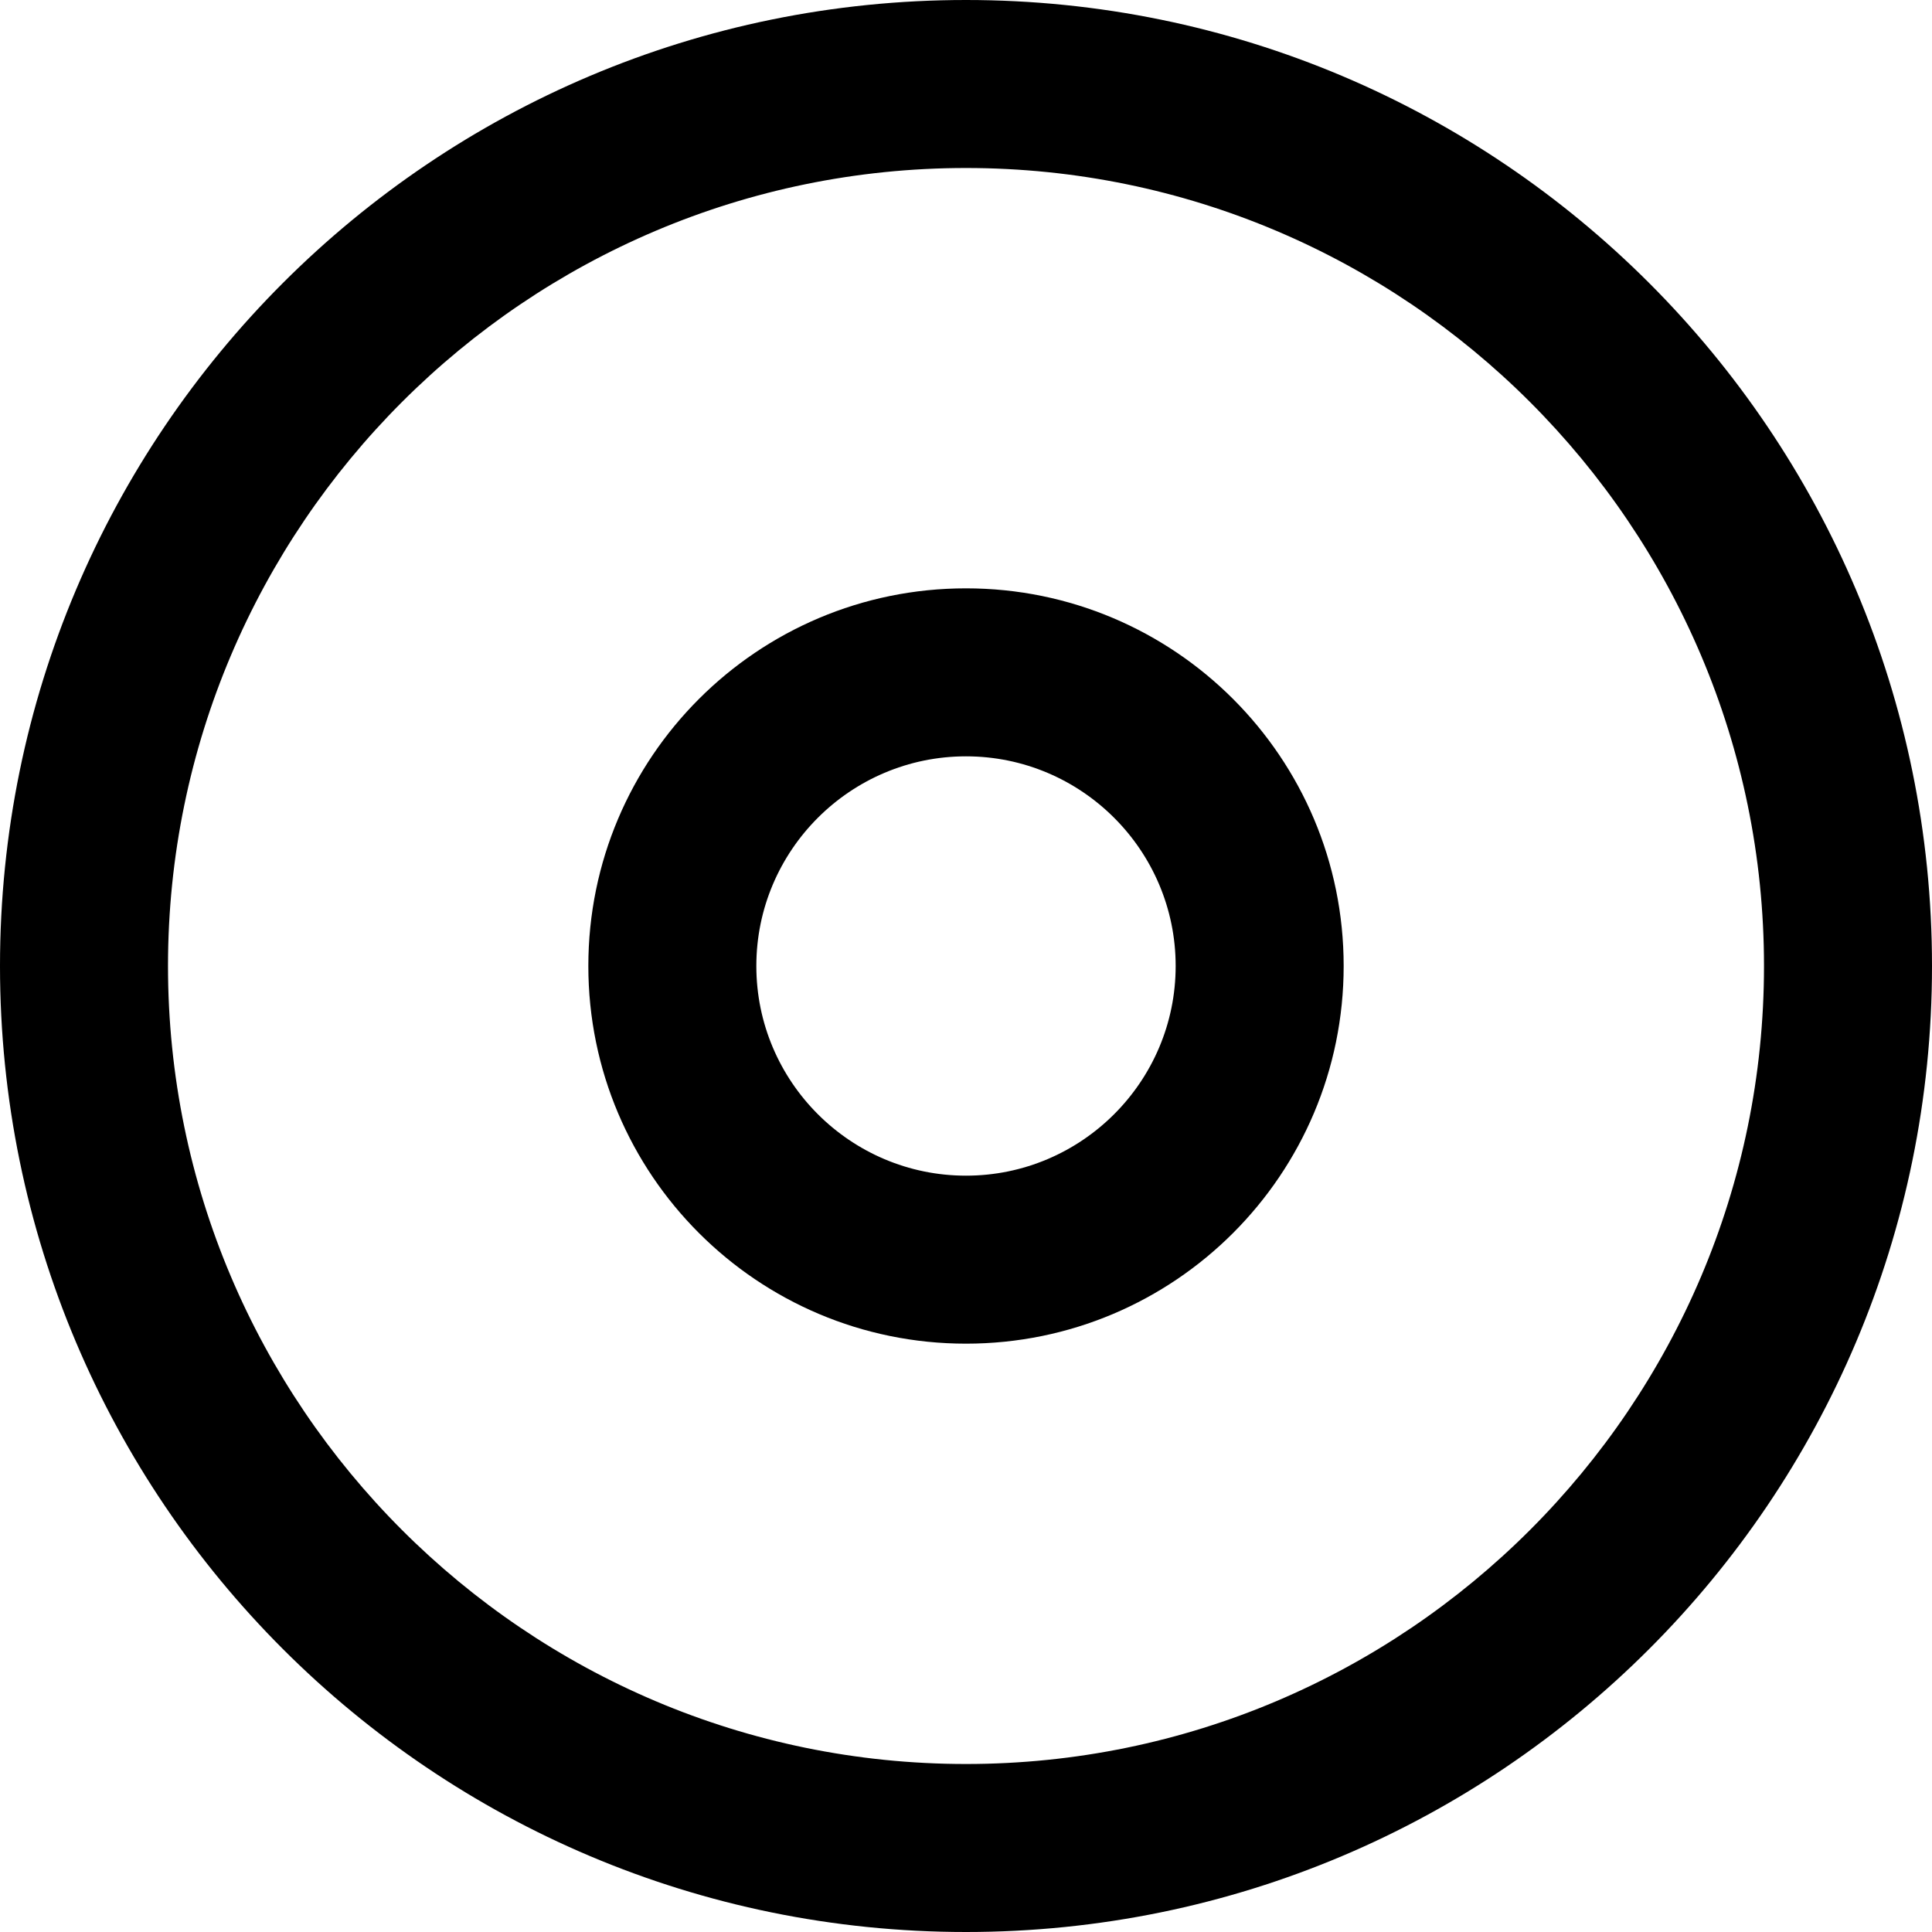
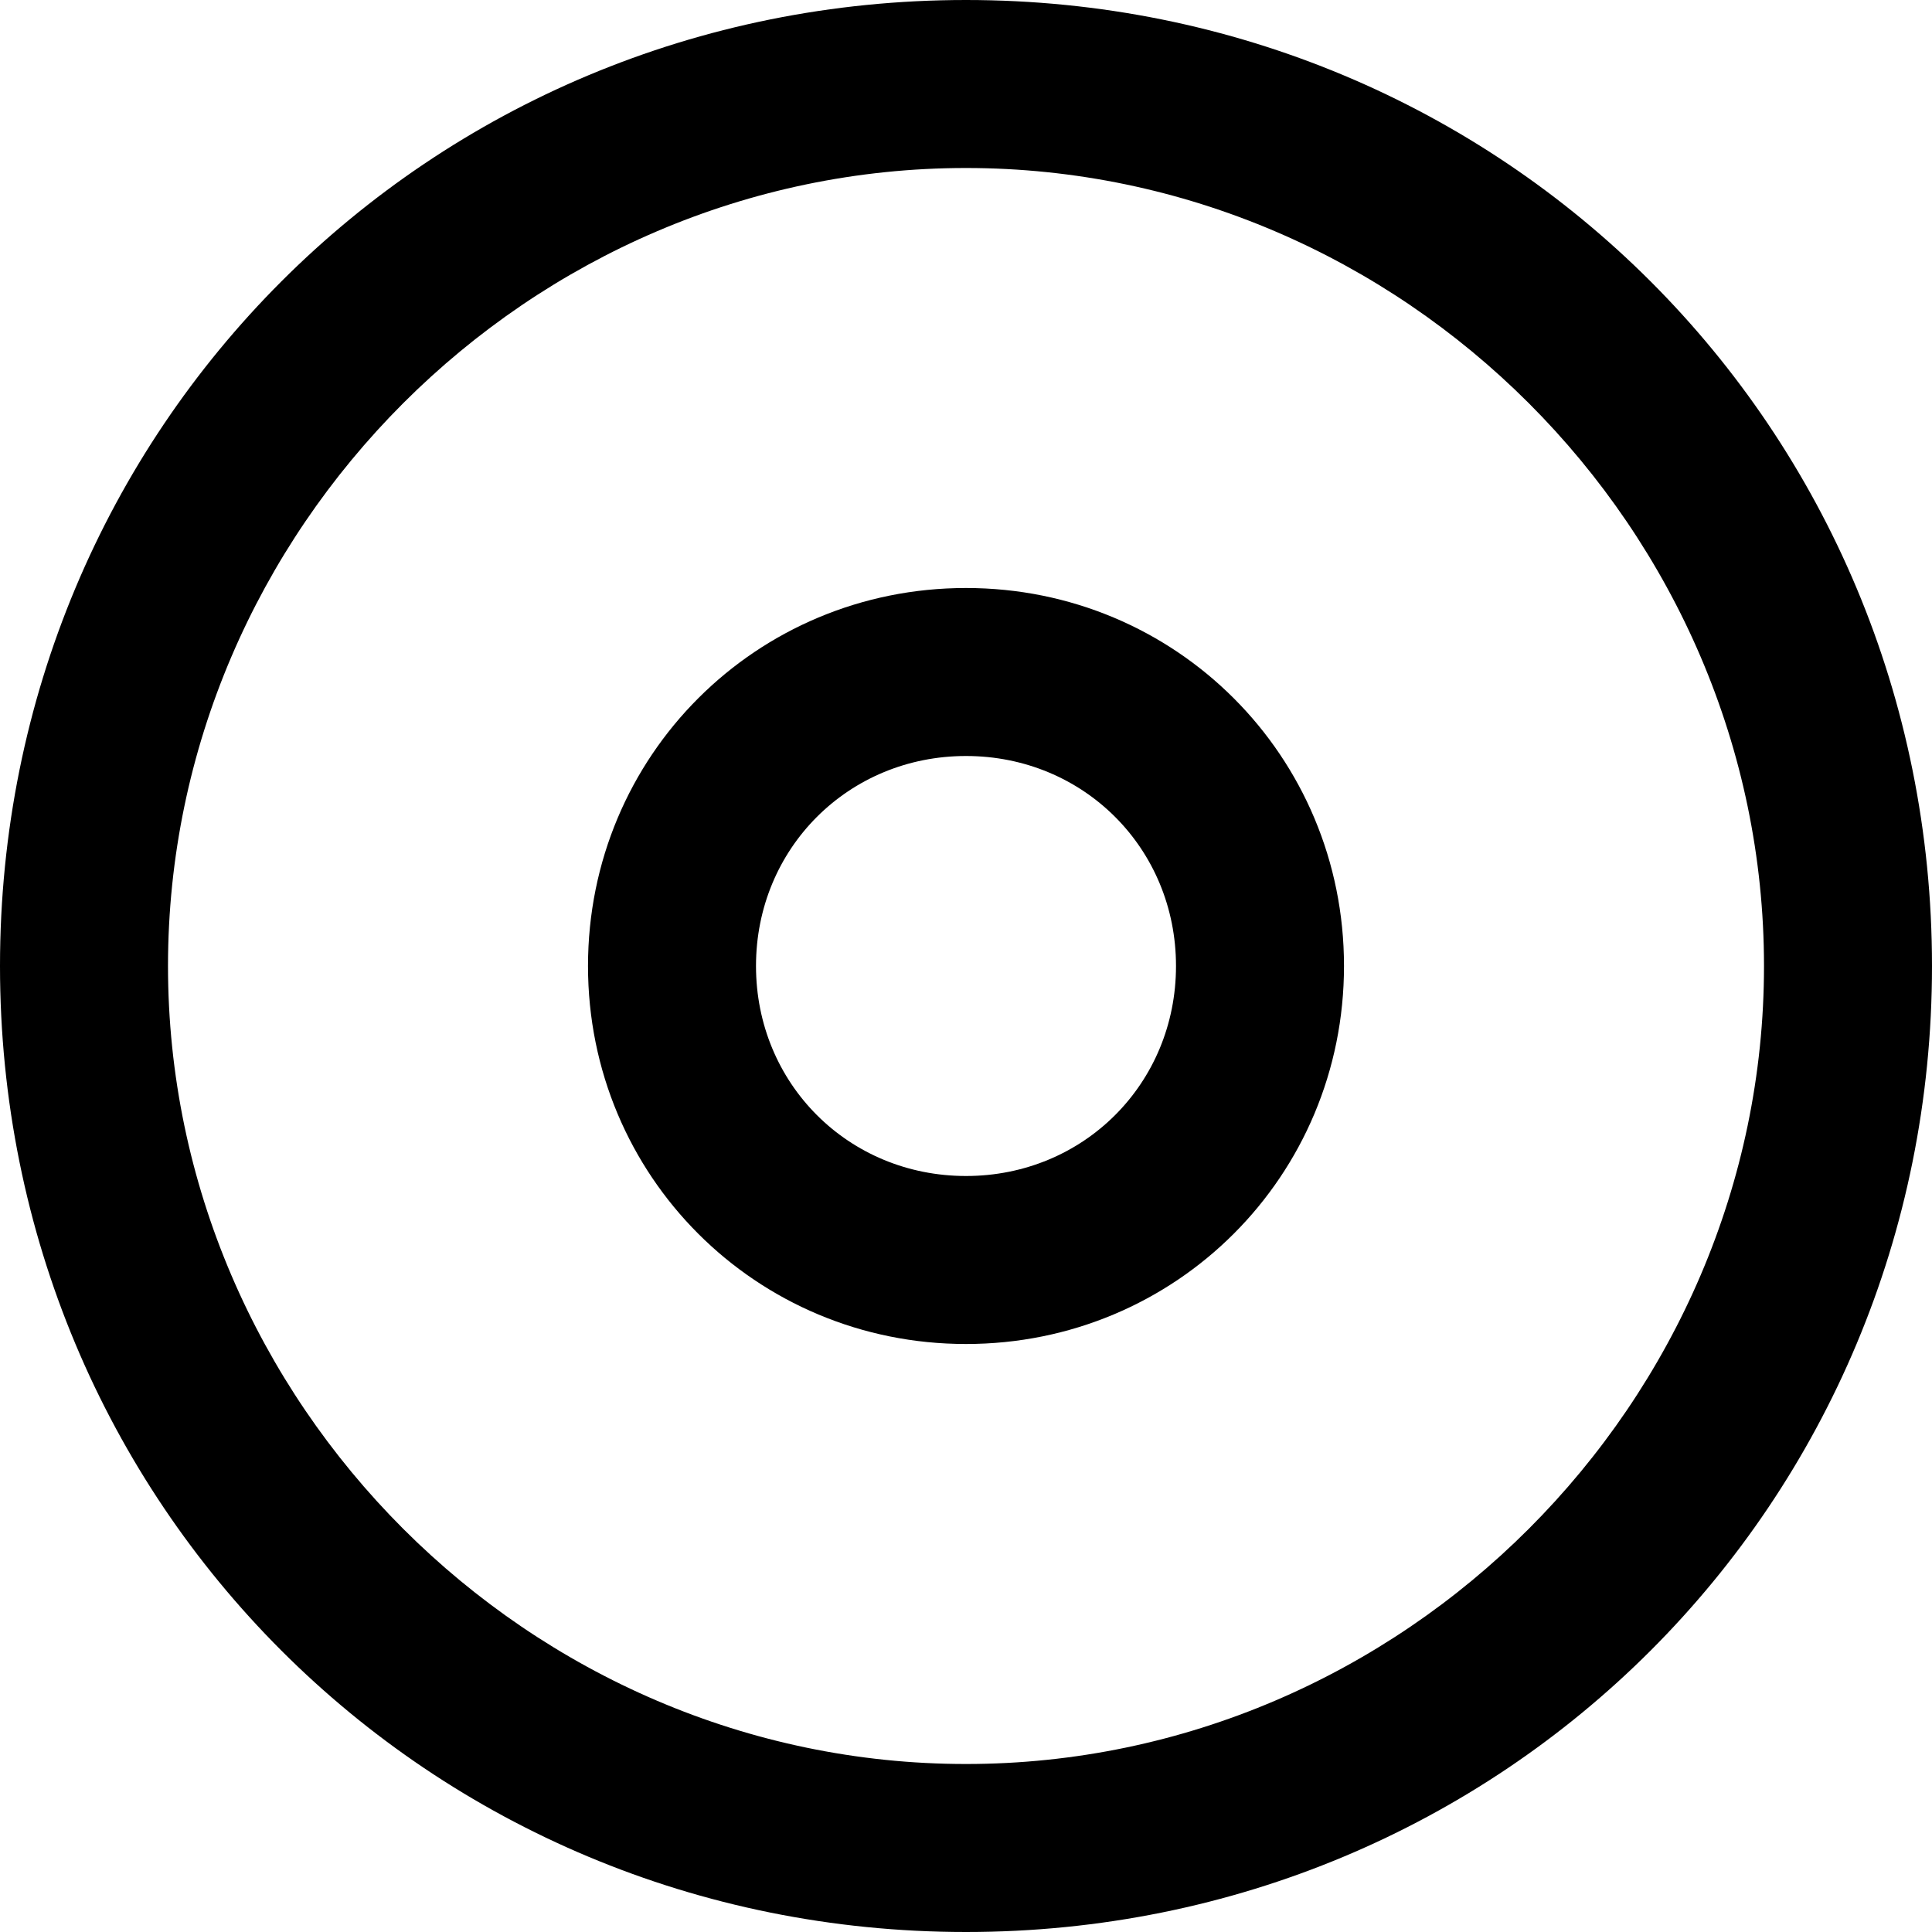
- <svg xmlns="http://www.w3.org/2000/svg" version="1.1" id="Layer_1" x="0px" y="0px" width="23px" height="23px" viewBox="0 0 23 23" enable-background="new 0 0 23 23" xml:space="preserve">
-   <g>
-     <path d="M11.5,2c5.238,0,9.5,4.262,9.5,9.5S16.738,21,11.5,21S2,16.738,2,11.5S6.262,2,11.5,2 M11.5,0C5.149,0,0,5.149,0,11.5   C0,17.852,5.149,23,11.5,23C17.852,23,23,17.852,23,11.5C23,5.149,17.852,0,11.5,0L11.5,0z" />
-   </g>
-   <g>
-     <path d="M11.5,9.004c1.376,0,2.496,1.12,2.496,2.496c0,1.376-1.12,2.496-2.496,2.496c-1.376,0-2.496-1.12-2.496-2.496   C9.004,10.124,10.124,9.004,11.5,9.004 M11.5,7.004c-2.483,0-4.496,2.013-4.496,4.496c0,2.483,2.013,4.496,4.496,4.496   c2.483,0,4.496-2.013,4.496-4.496C15.996,9.017,13.983,7.004,11.5,7.004L11.5,7.004z" />
-   </g>
+ <svg xmlns="http://www.w3.org/2000/svg" width="23" height="23" viewBox="0 0 23 23">
+   <path d="M11.5 2c5.2 0 9.5 4.3 9.5 9.5S16.7 21 11.5 21 2 16.7 2 11.5 6.3 2 11.5 2M11.5 0C5.1 0 0 5.1 0 11.5 0 17.9 5.1 23 11.5 23 17.9 23 23 17.9 23 11.5 23 5.1 17.9 0 11.5 0L11.5 0z" />
+   <path d="M11.5 9c1.4 0 2.5 1.1 2.5 2.5 0 1.4-1.1 2.5-2.5 2.5 -1.4 0-2.5-1.1-2.5-2.5C9 10.1 10.1 9 11.5 9M11.5 7c-2.5 0-4.5 2-4.5 4.5 0 2.5 2 4.5 4.5 4.5 2.5 0 4.5-2 4.5-4.5C16 9 14 7 11.5 7L11.5 7z" />
</svg>
